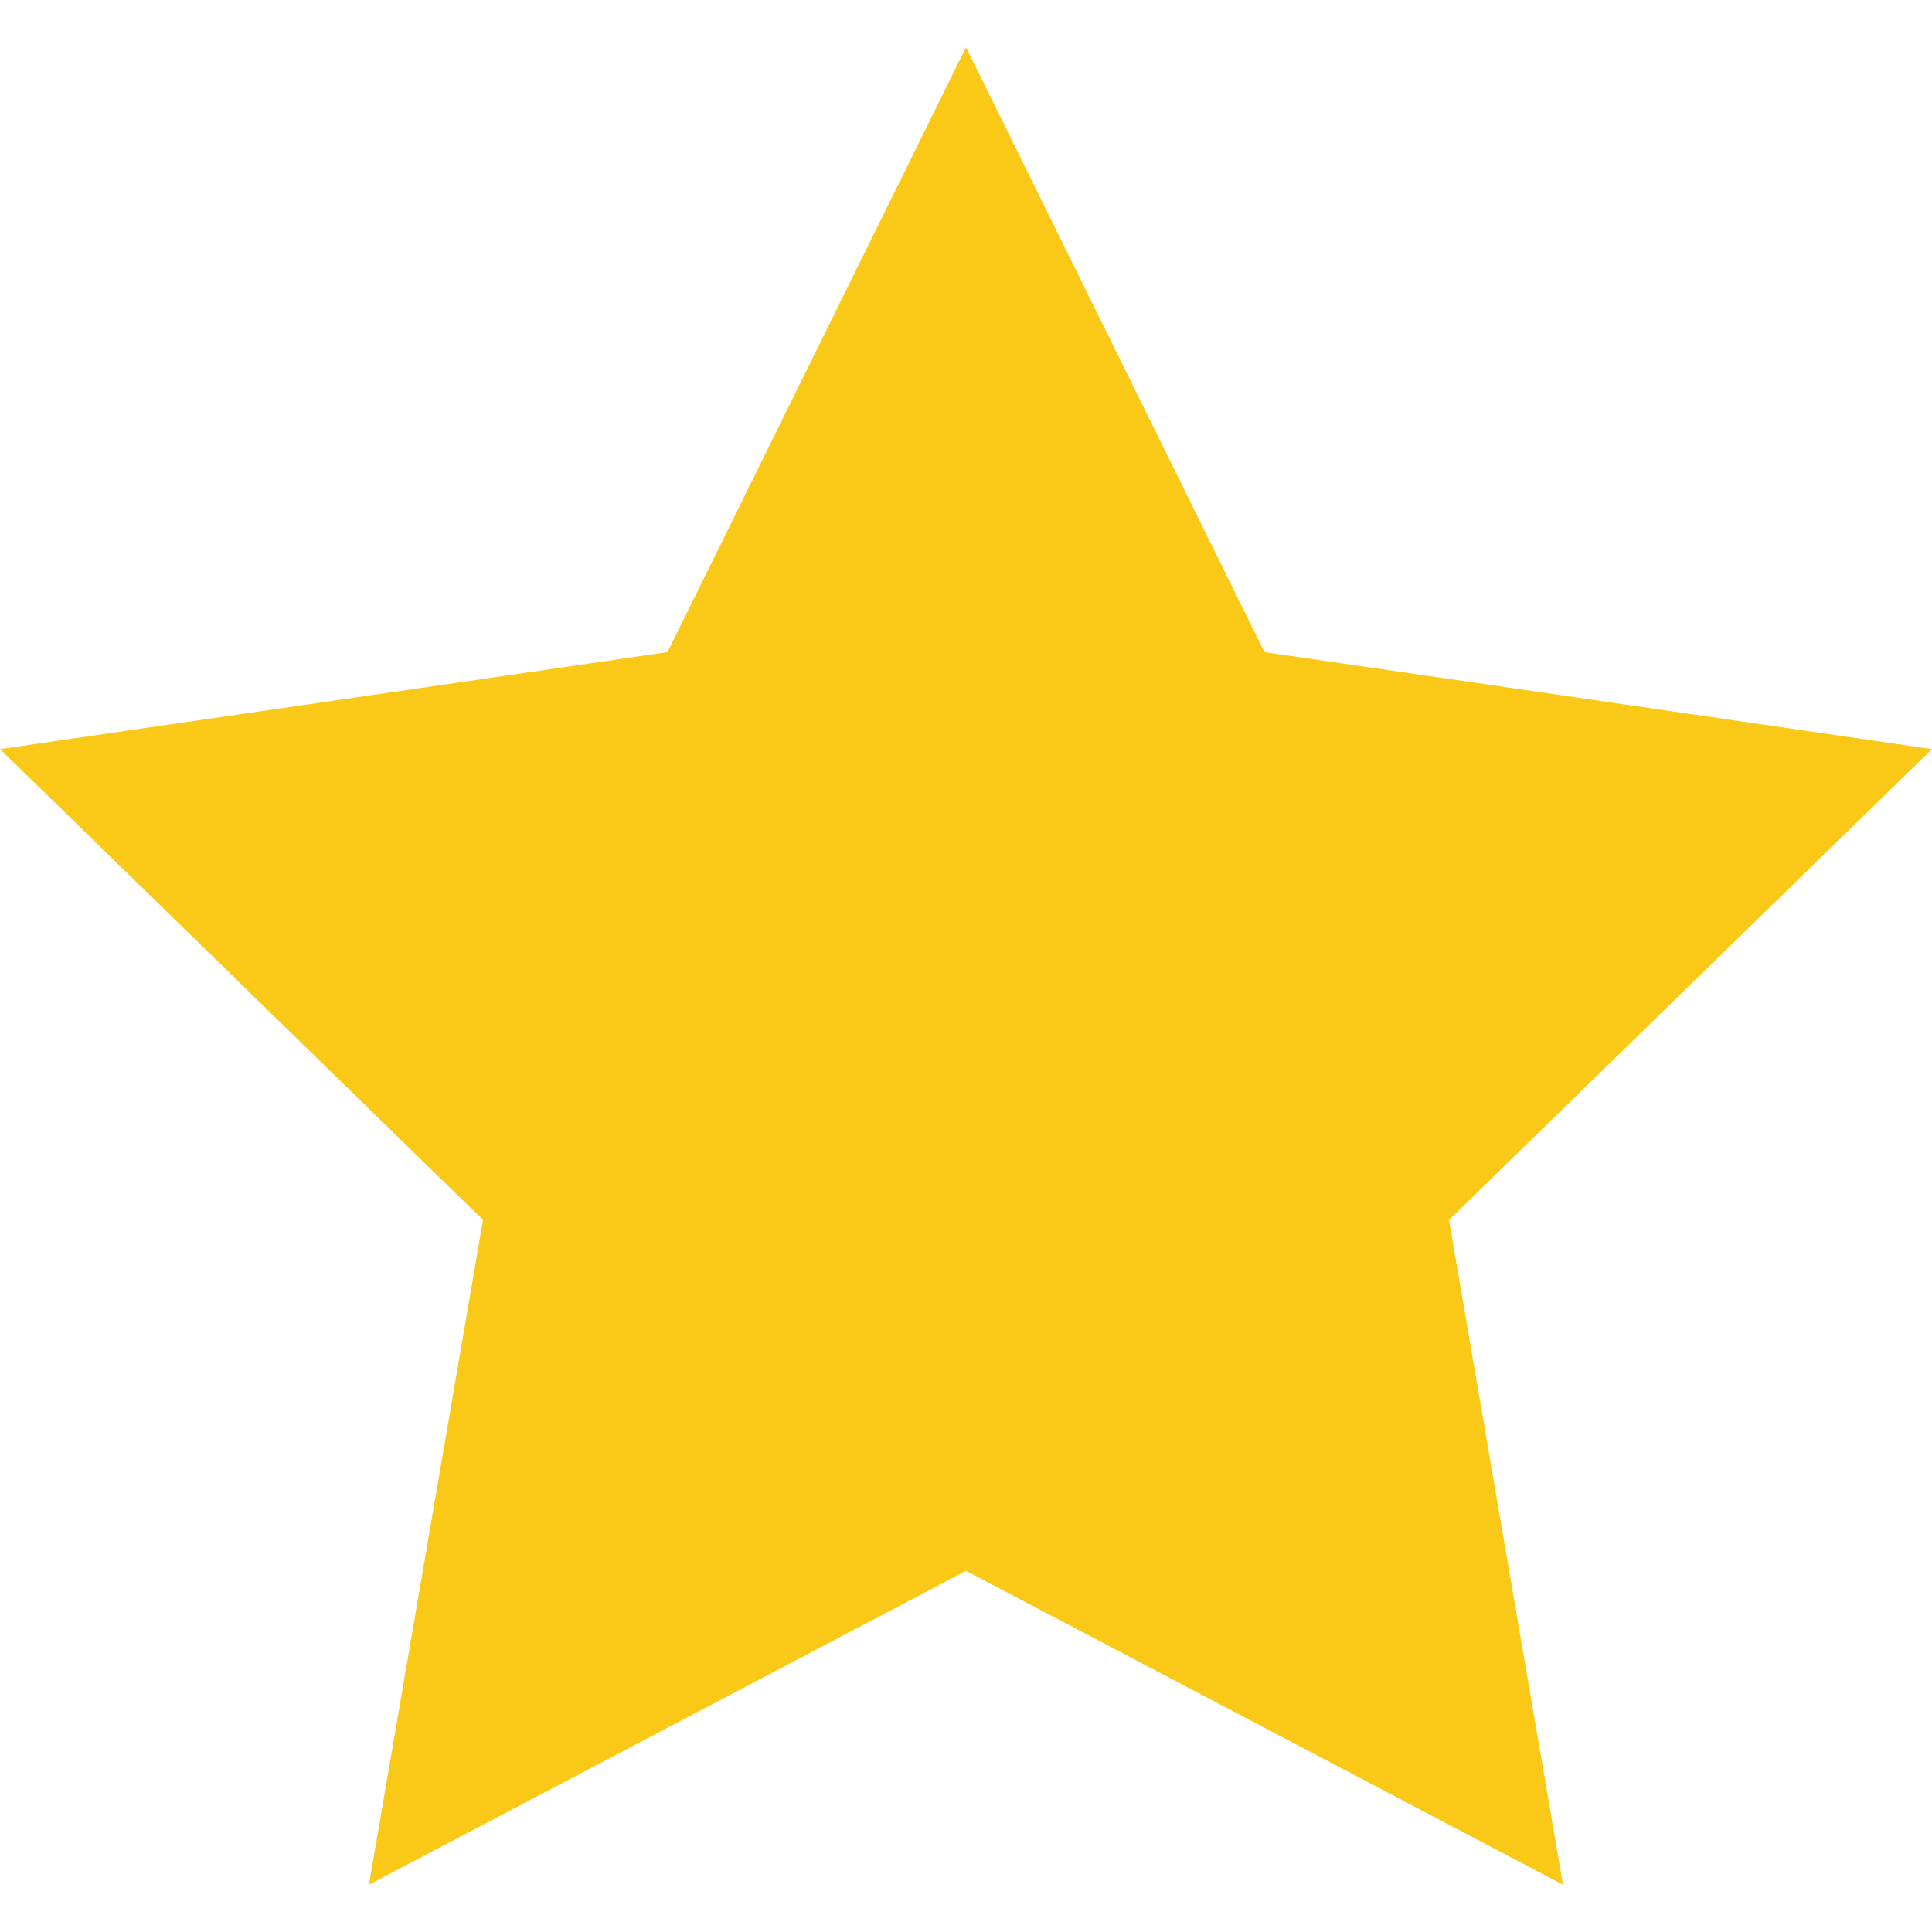
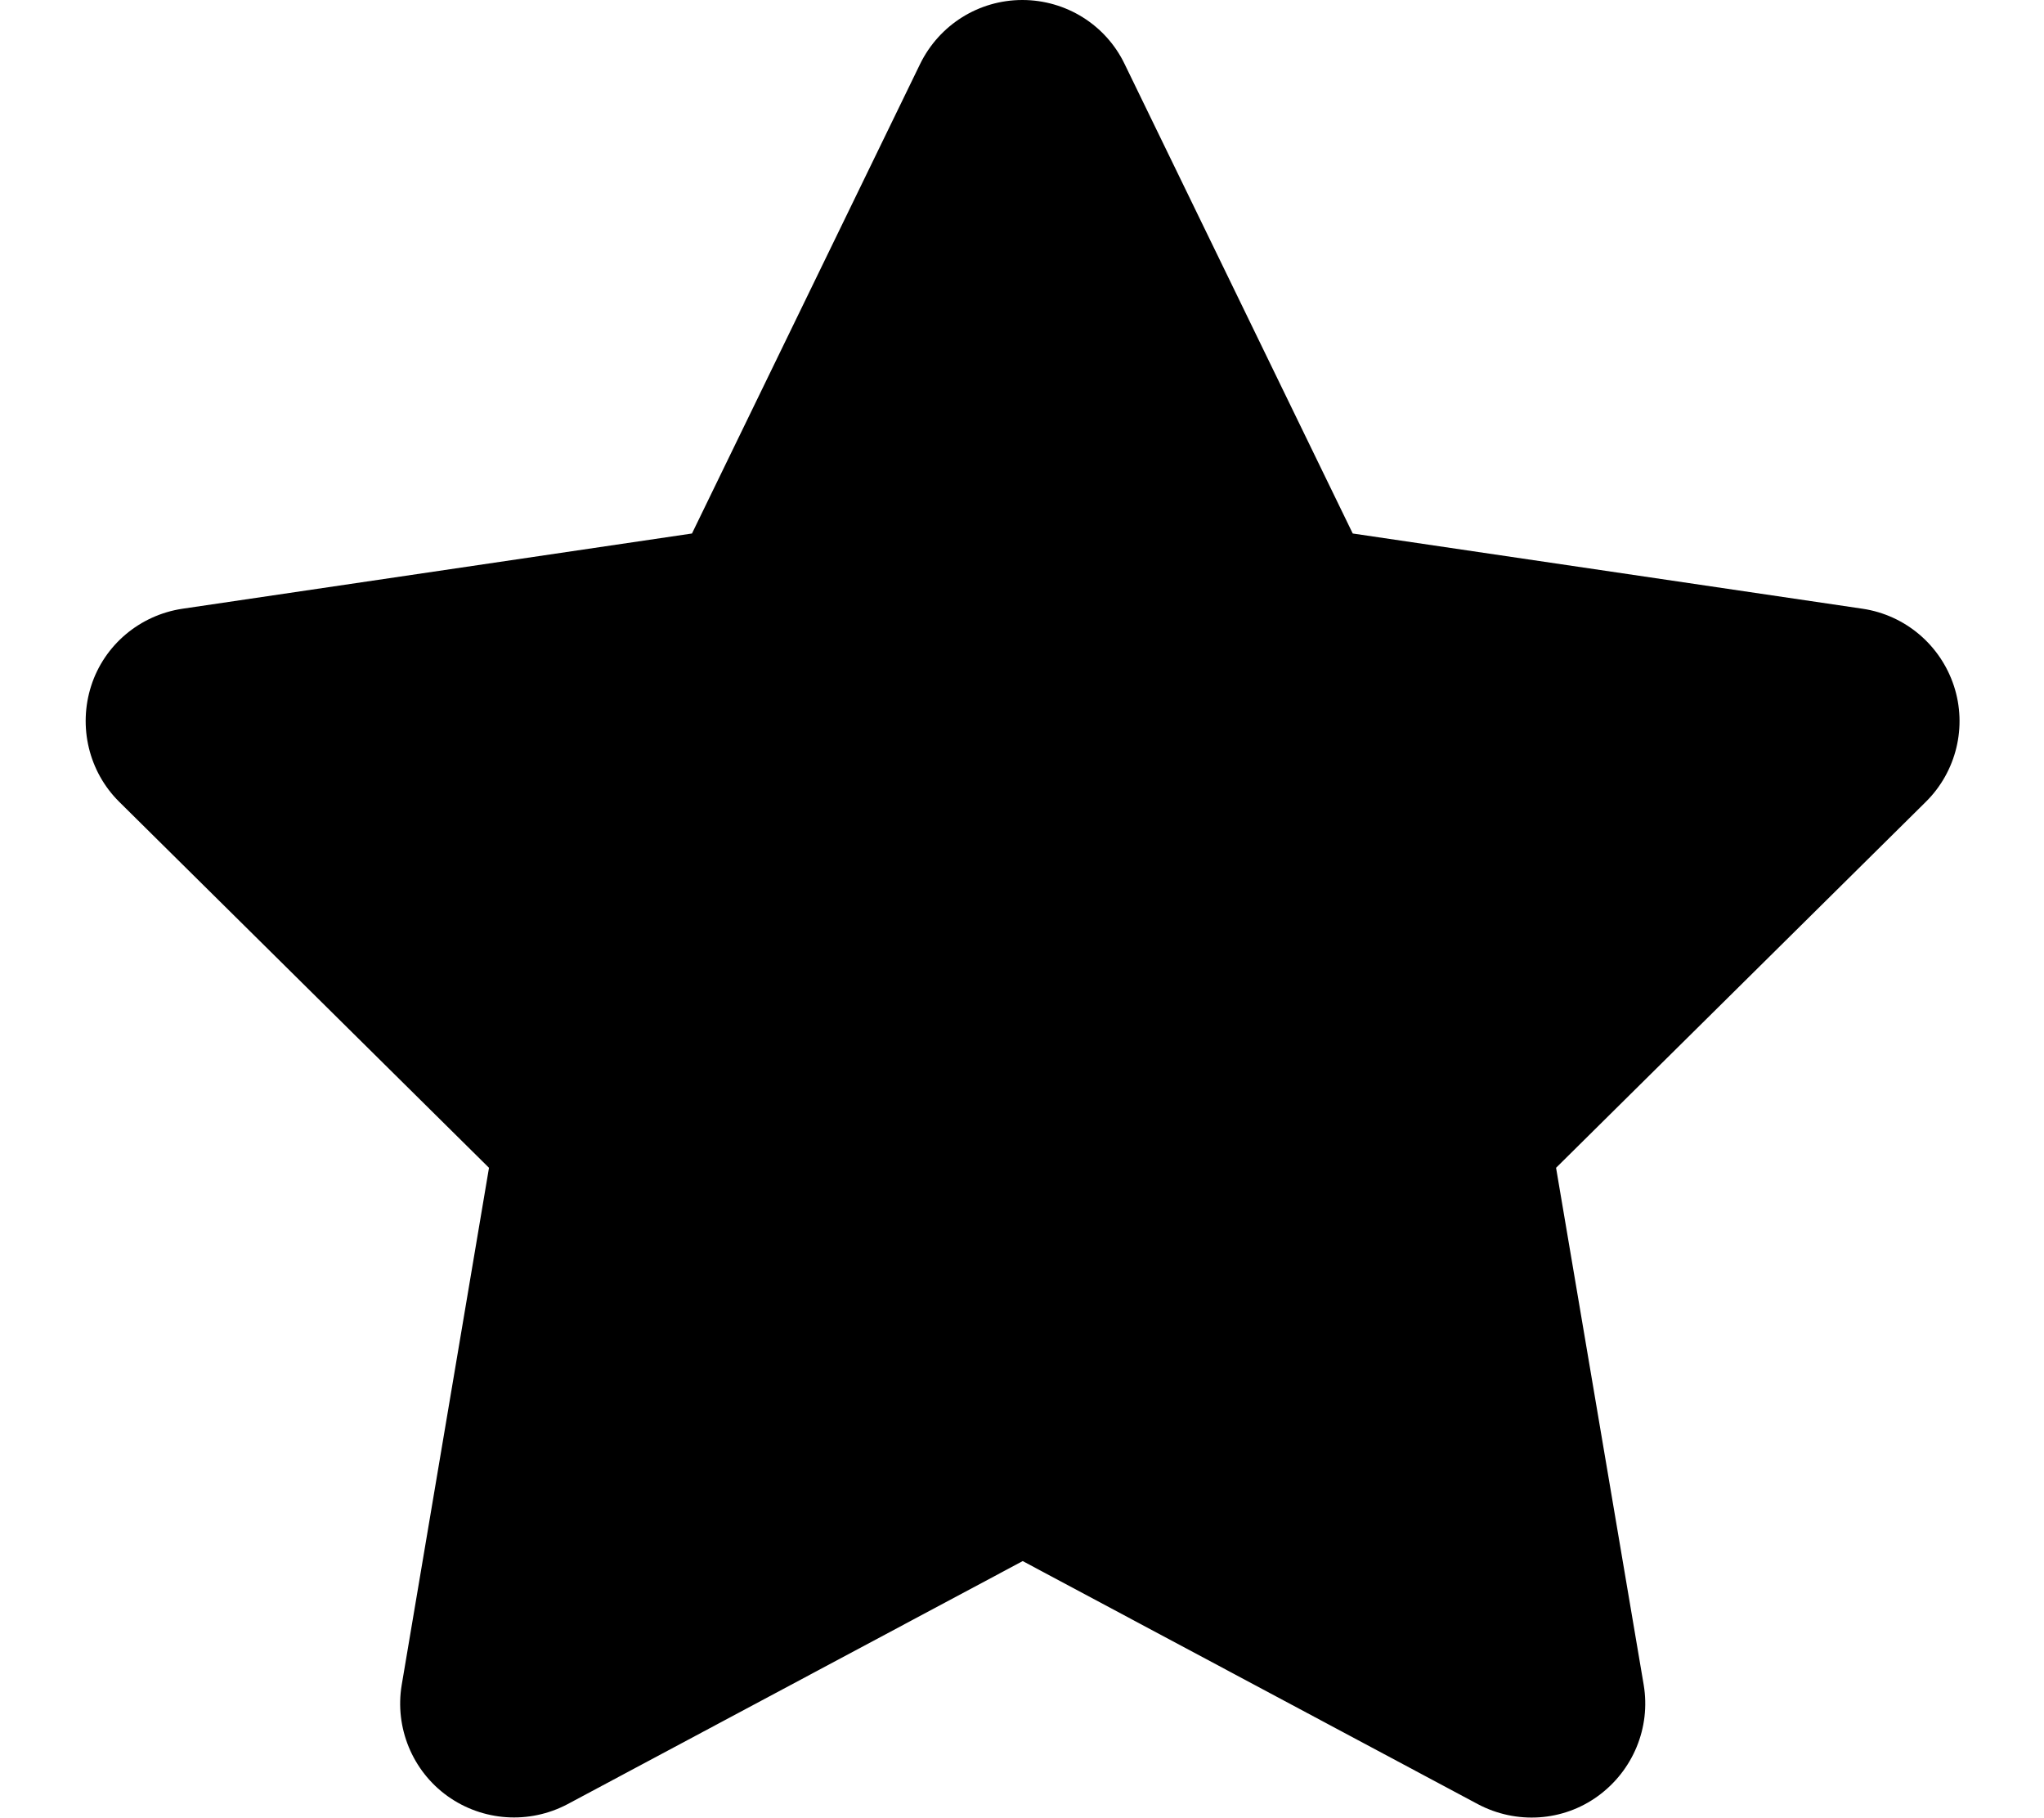
- <svg xmlns="http://www.w3.org/2000/svg" version="1.1" id="Layer_1" x="0px" y="0px" viewBox="0 0 426.667 426.667" style="enable-background:new 0 0 426.667 426.667;" xml:space="preserve">
-   <polygon style="fill:#FAC917;" points="213.333,10.441 279.249,144.017 426.667,165.436 320,269.41 345.173,416.226 213.333,346.91   81.485,416.226 106.667,269.41 0,165.436 147.409,144.017 " />
-   <g>
- </g>
-   <g>
- </g>
-   <g>
- </g>
-   <g>
- </g>
-   <g>
- </g>
-   <g>
- </g>
-   <g>
- </g>
-   <g>
- </g>
-   <g>
- </g>
-   <g>
- </g>
-   <g>
- </g>
-   <g>
- </g>
-   <g>
- </g>
-   <g>
- </g>
-   <g>
- </g>
+ <svg xmlns="http://www.w3.org/2000/svg" viewBox="0 0 576 512">
+   <path d="M316.9 18C311.6 7 300.4 0 288.1 0s-23.4 7-28.8 18L195 150.3 51.4 171.5c-12 1.8-22 10.2-25.7 21.7s-.7 24.2 7.9 32.7L137.8 329 113.2 474.7c-2 12 3 24.2 12.9 31.3s23 8 33.8 2.3l128.3-68.5 128.3 68.5c10.8 5.7 23.9 4.9 33.8-2.3s14.9-19.3 12.9-31.3L438.5 329 542.7 225.9c8.6-8.5 11.7-21.2 7.9-32.7s-13.7-19.9-25.7-21.7L381.2 150.3 316.9 18z" />
</svg>
